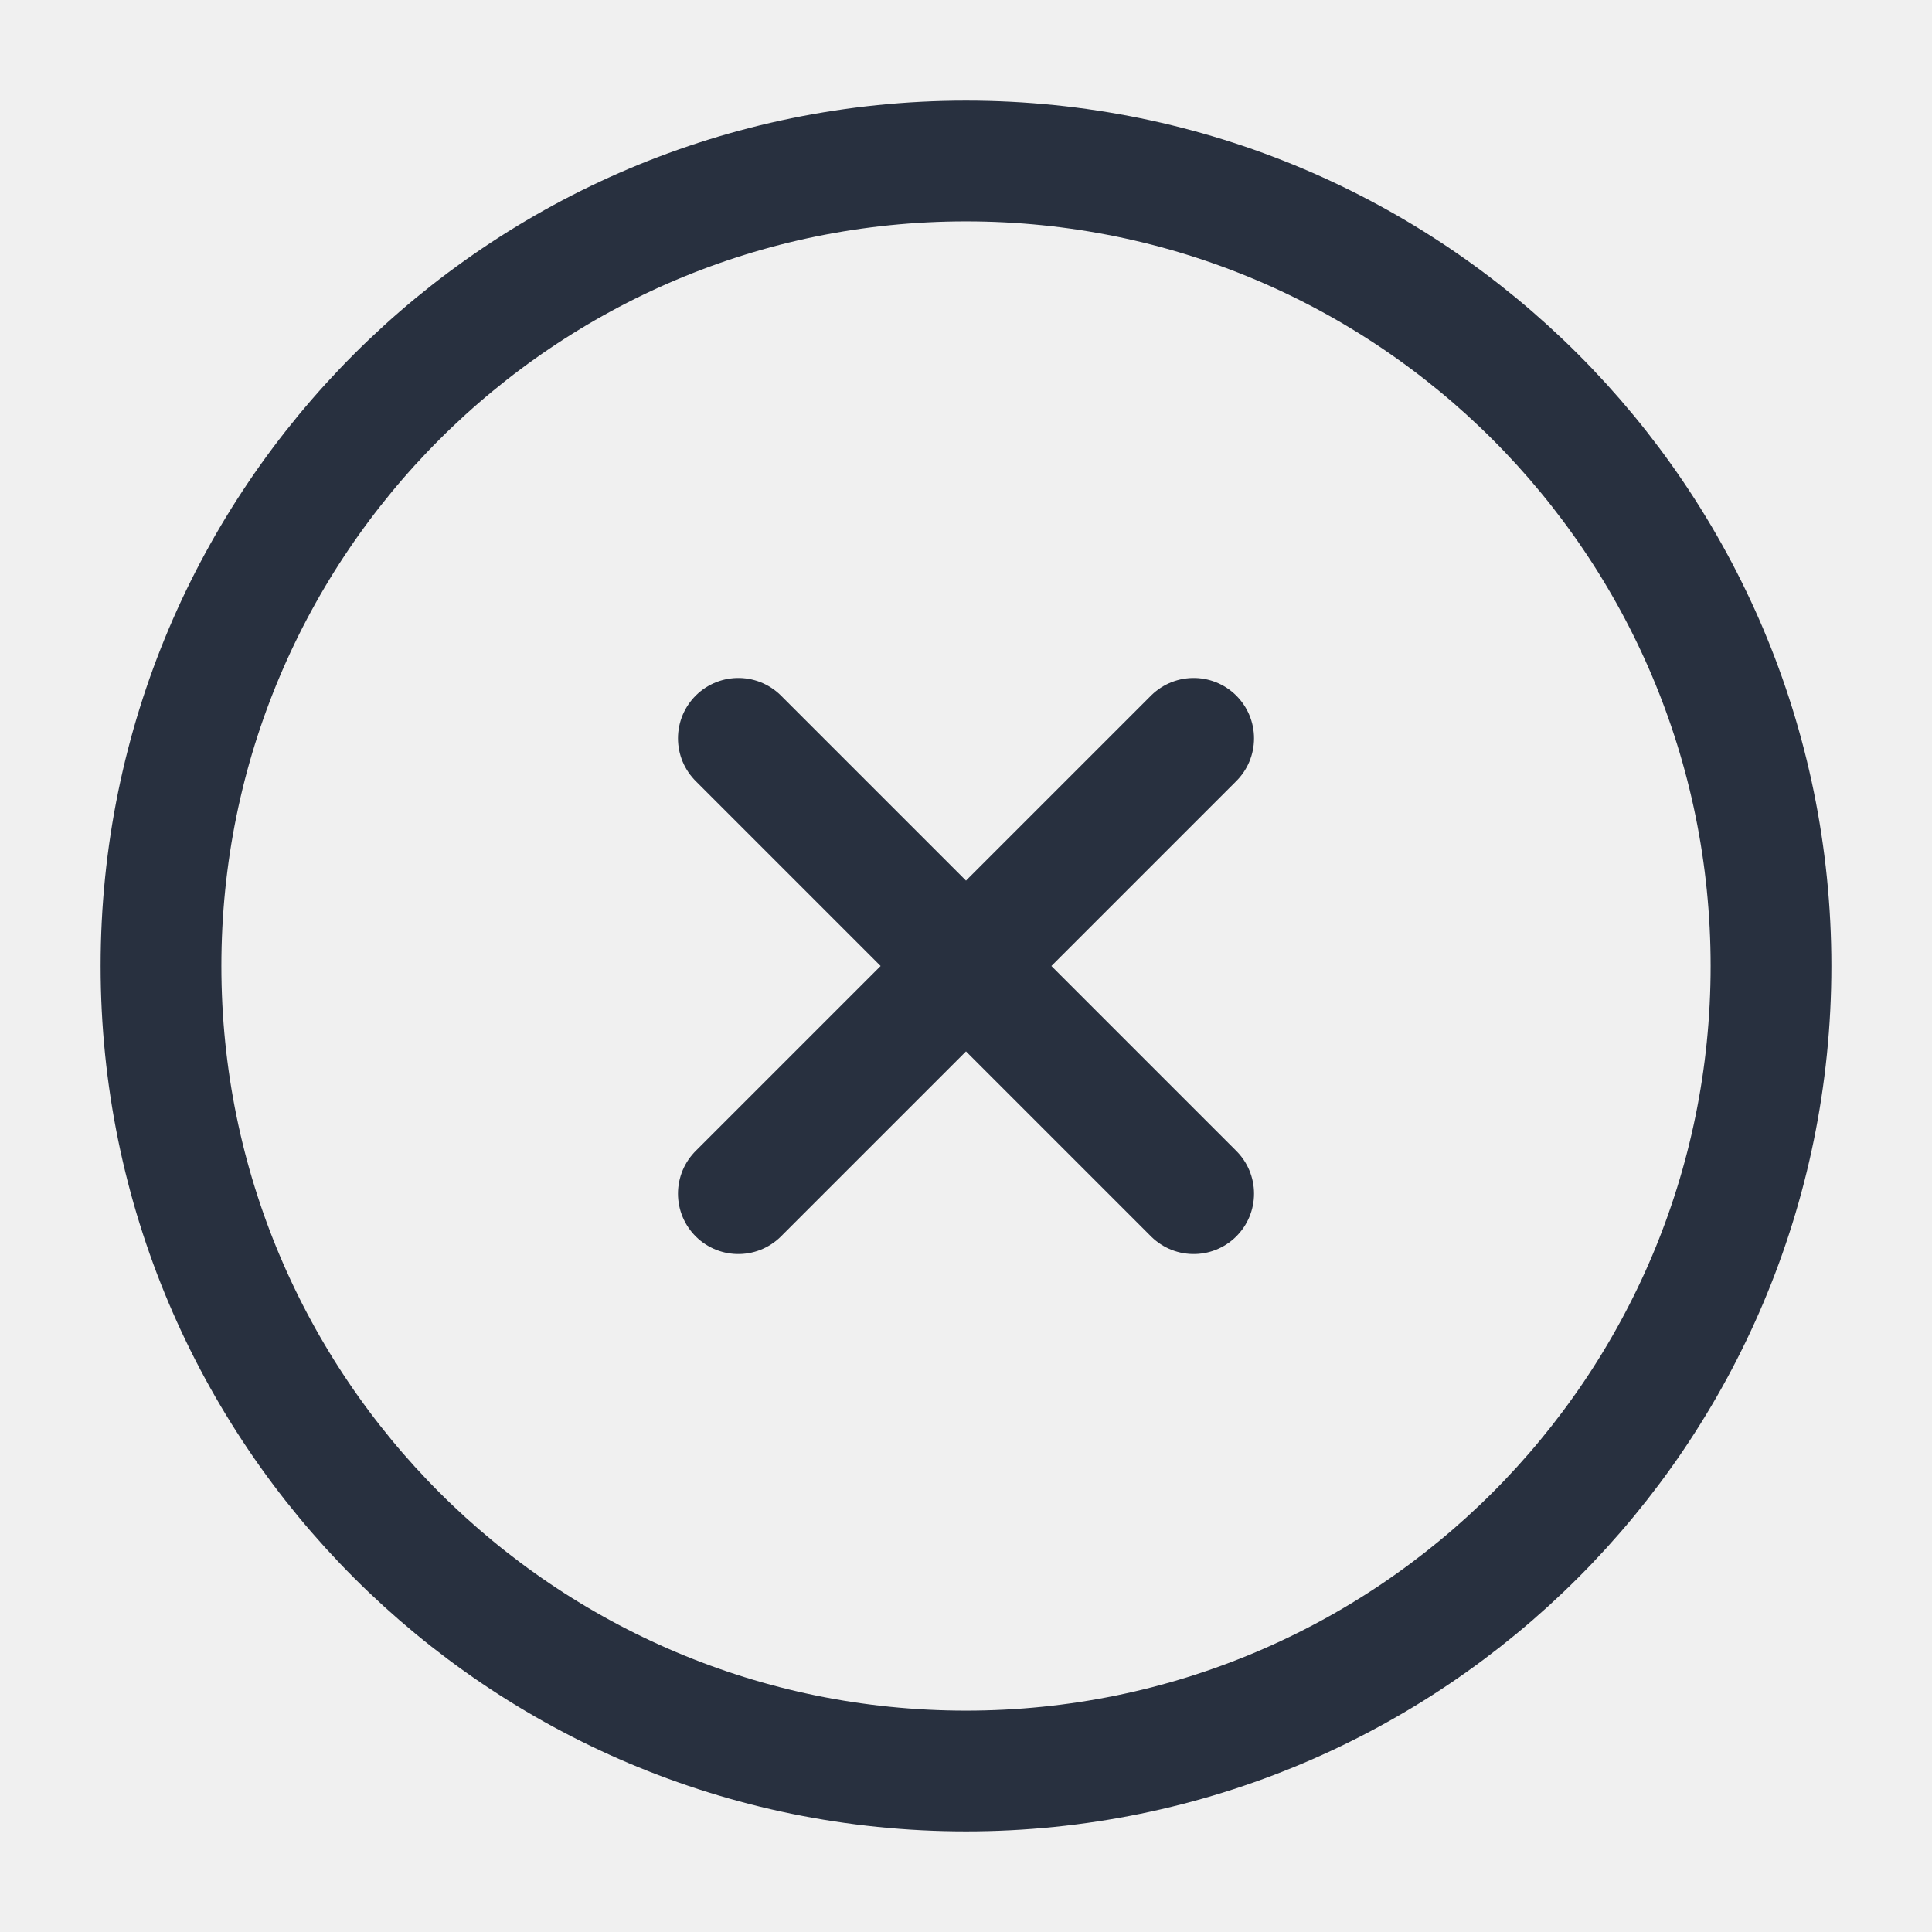
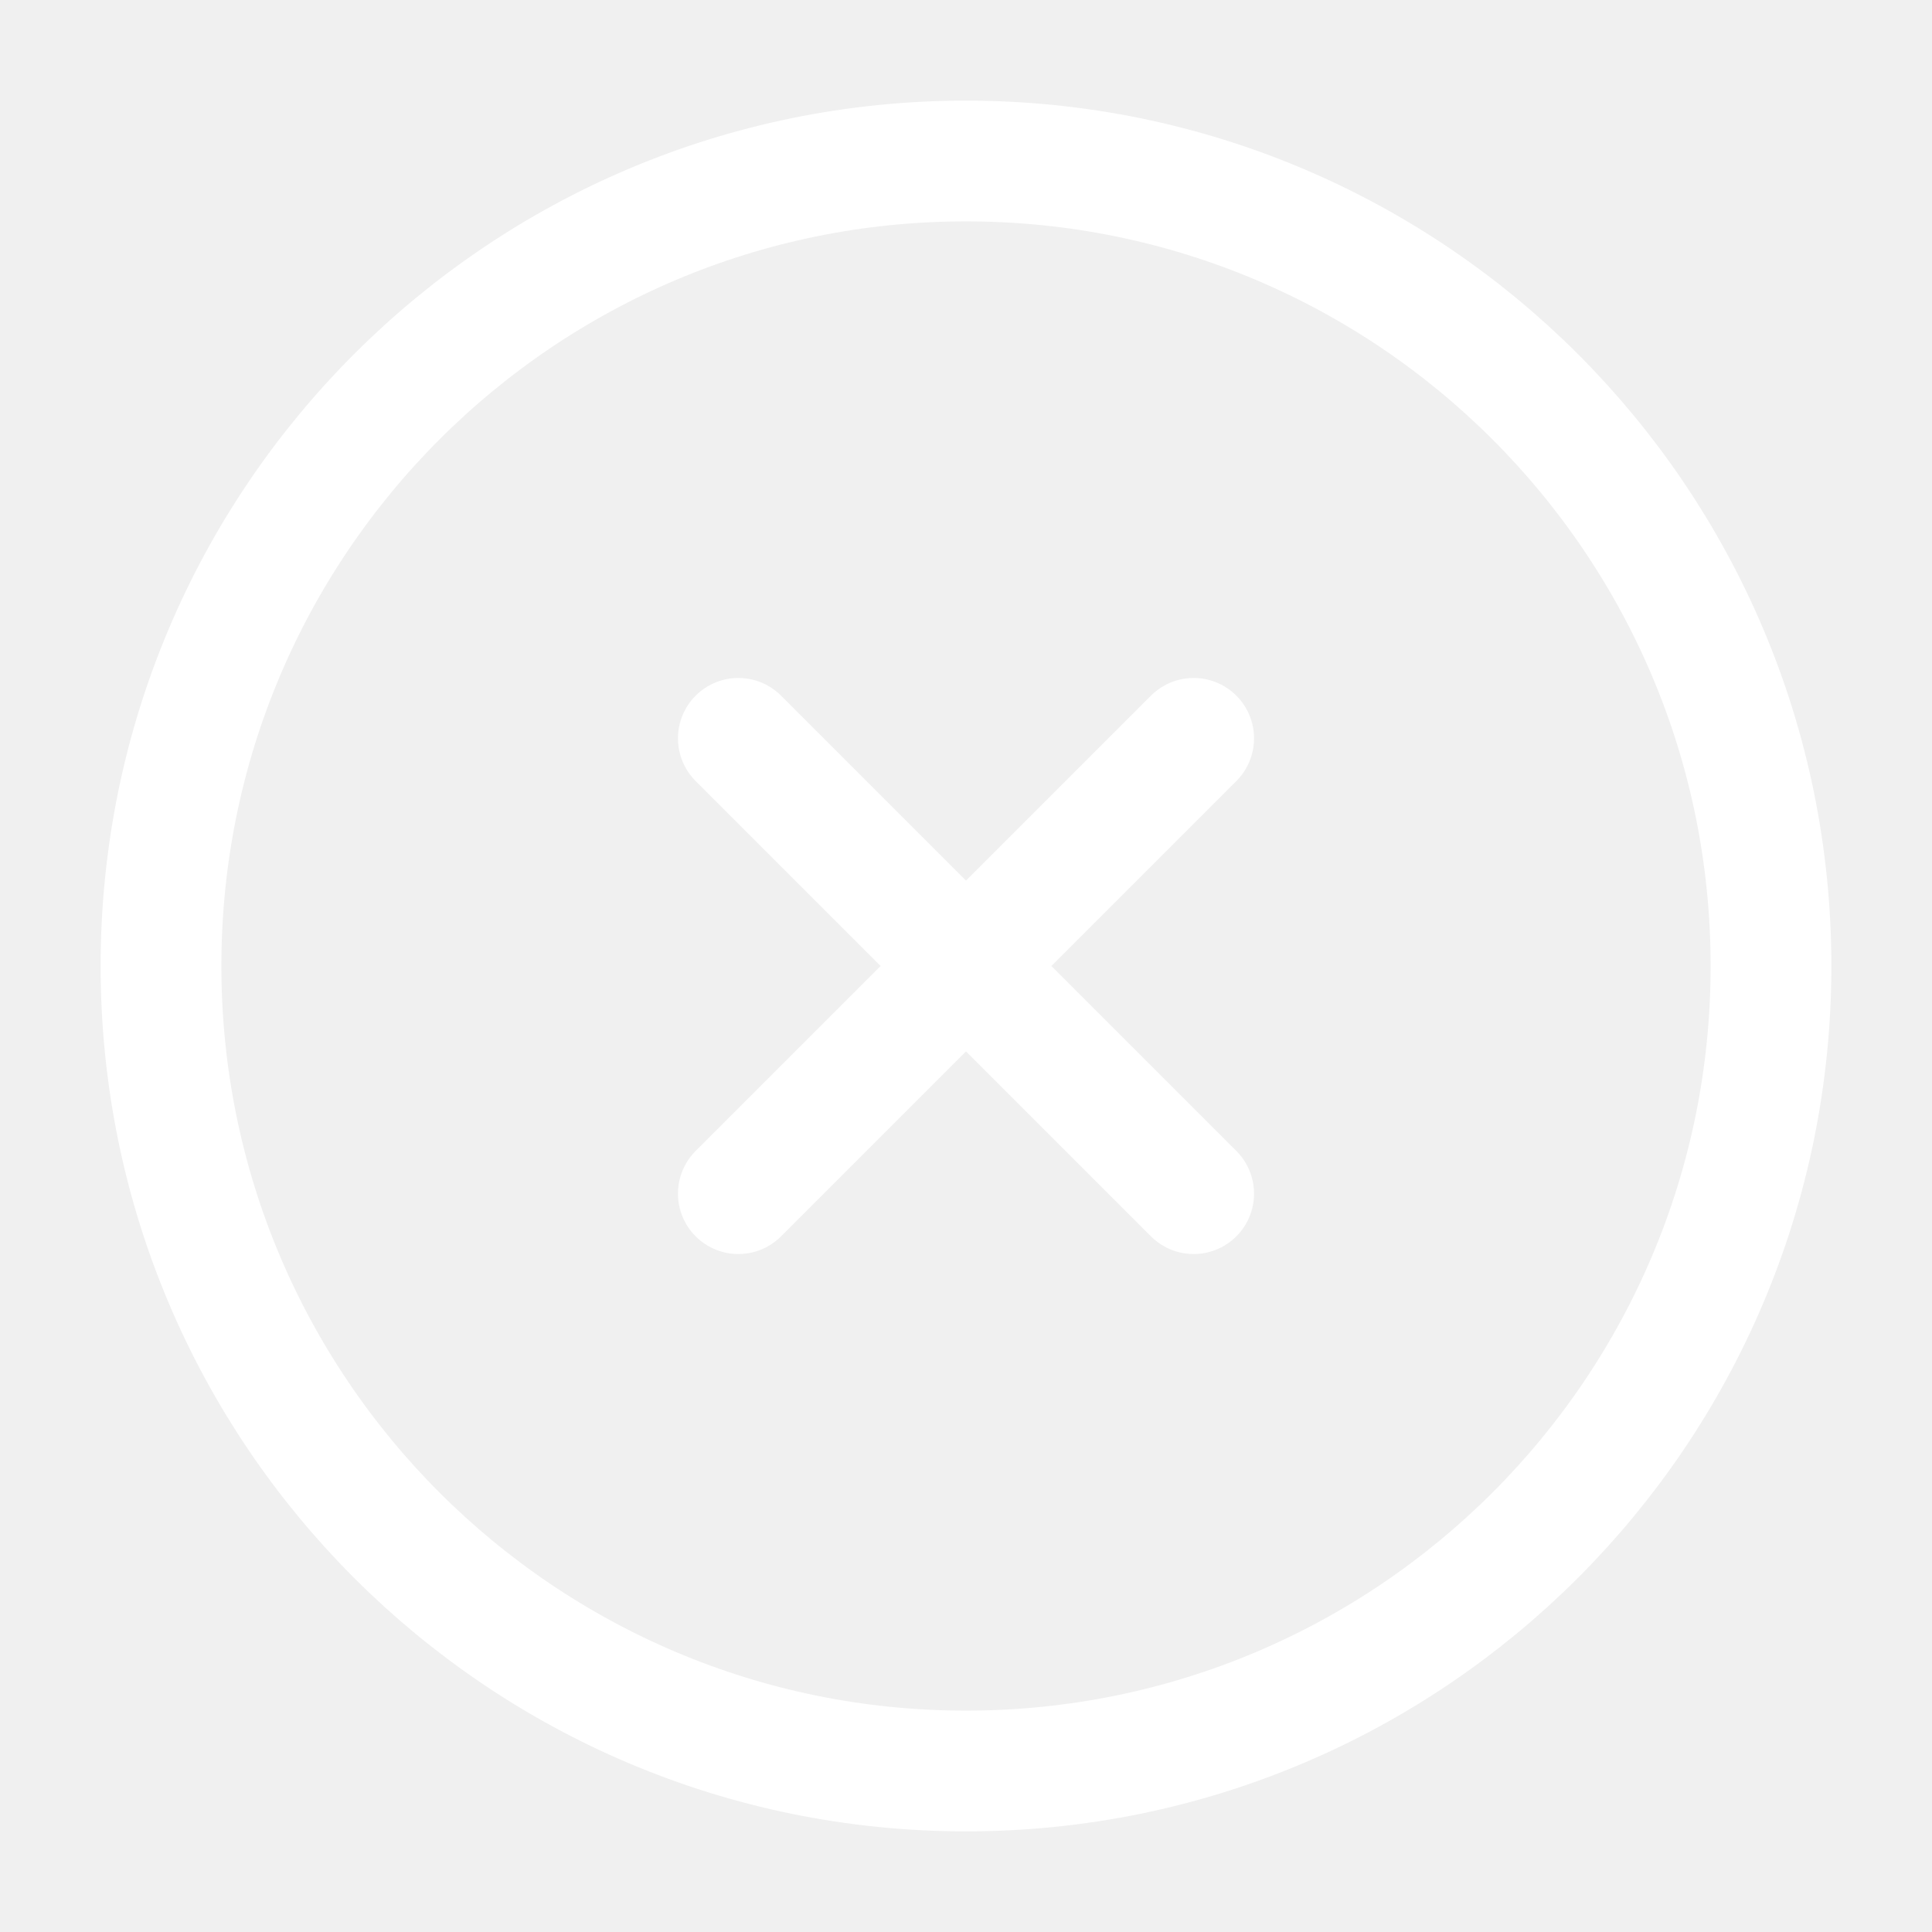
<svg xmlns="http://www.w3.org/2000/svg" width="24" height="24" viewBox="0 0 24 24" fill="none">
-   <path d="M14.828 14.828L9.172 9.172M9.172 14.828L14.828 9.172M12 22C17.523 22 22 17.523 22 12C22 6.477 17.523 2 12 2C6.477 2 2 6.477 2 12C2 17.523 6.477 22 12 22Z" stroke="#28303F" stroke-width="1.5" stroke-linecap="round" stroke-linejoin="round" />
+   <path d="M14.828 14.828L9.172 9.172M9.172 14.828L14.828 9.172M12 22C17.523 22 22 17.523 22 12C22 6.477 17.523 2 12 2C6.477 2 2 6.477 2 12C2 17.523 6.477 22 12 22Z" stroke="#FFFFFF" stroke-width="1.5" stroke-linecap="round" stroke-linejoin="round" />
</svg>
